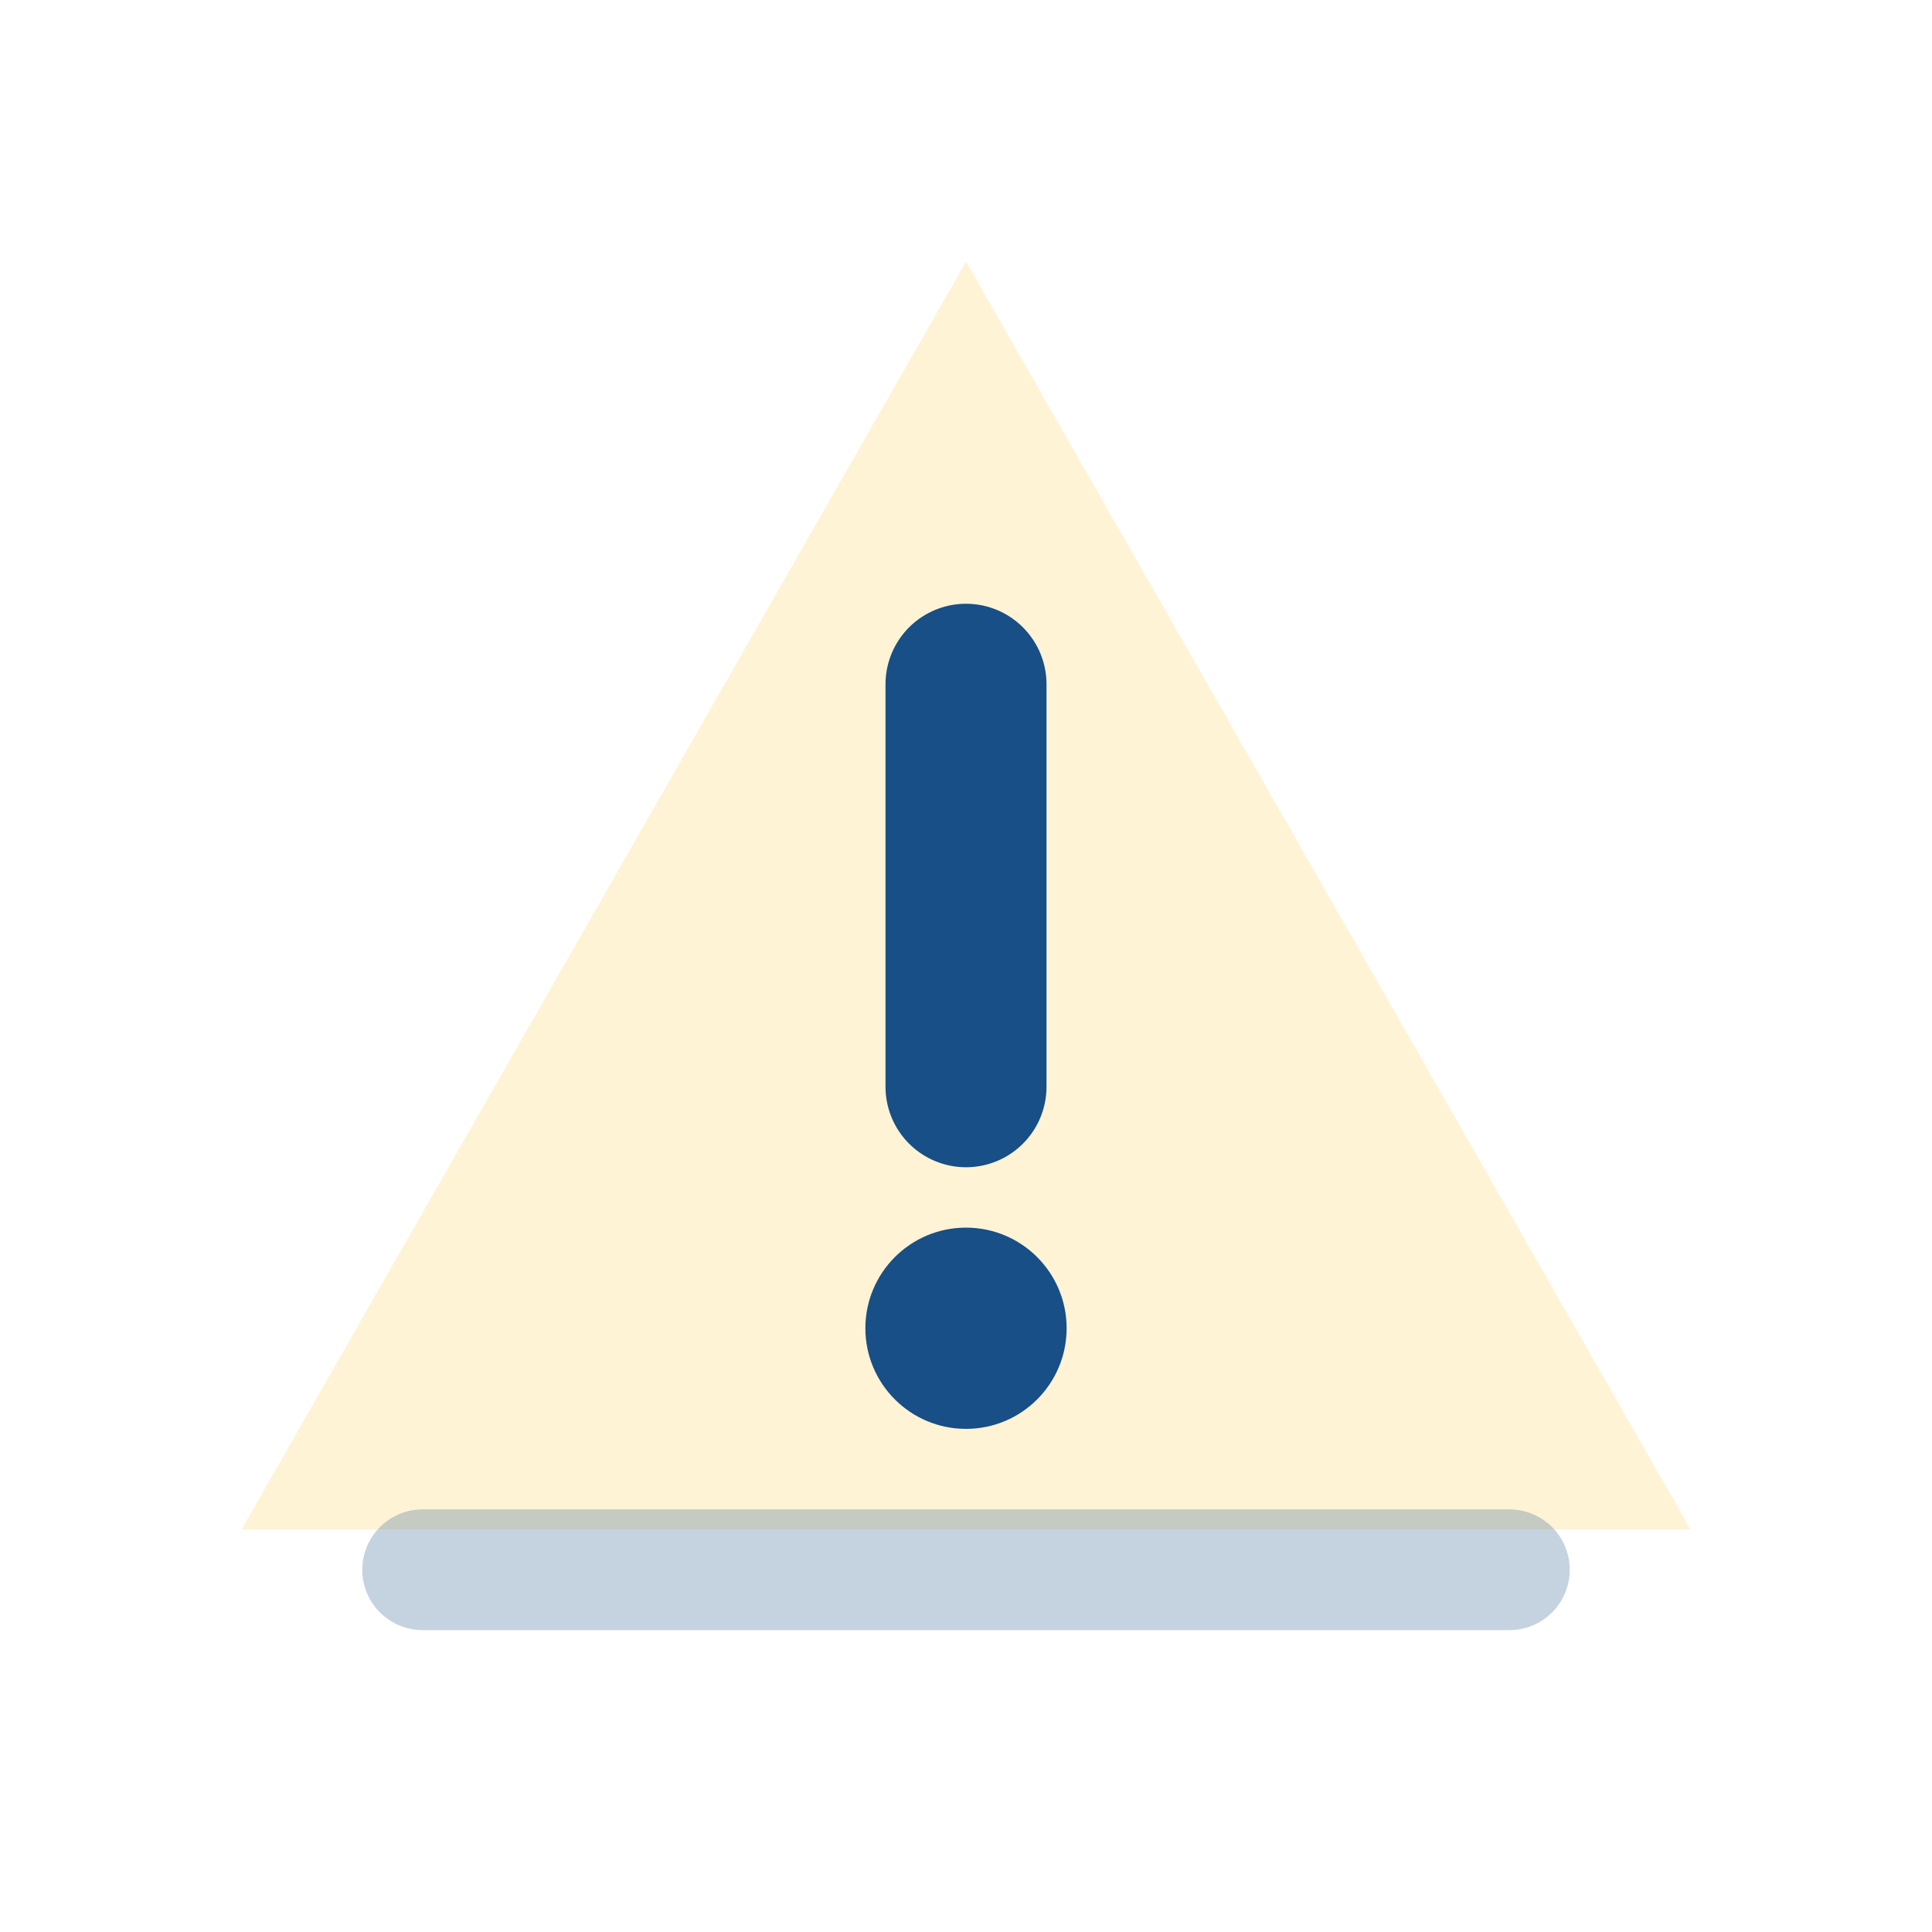
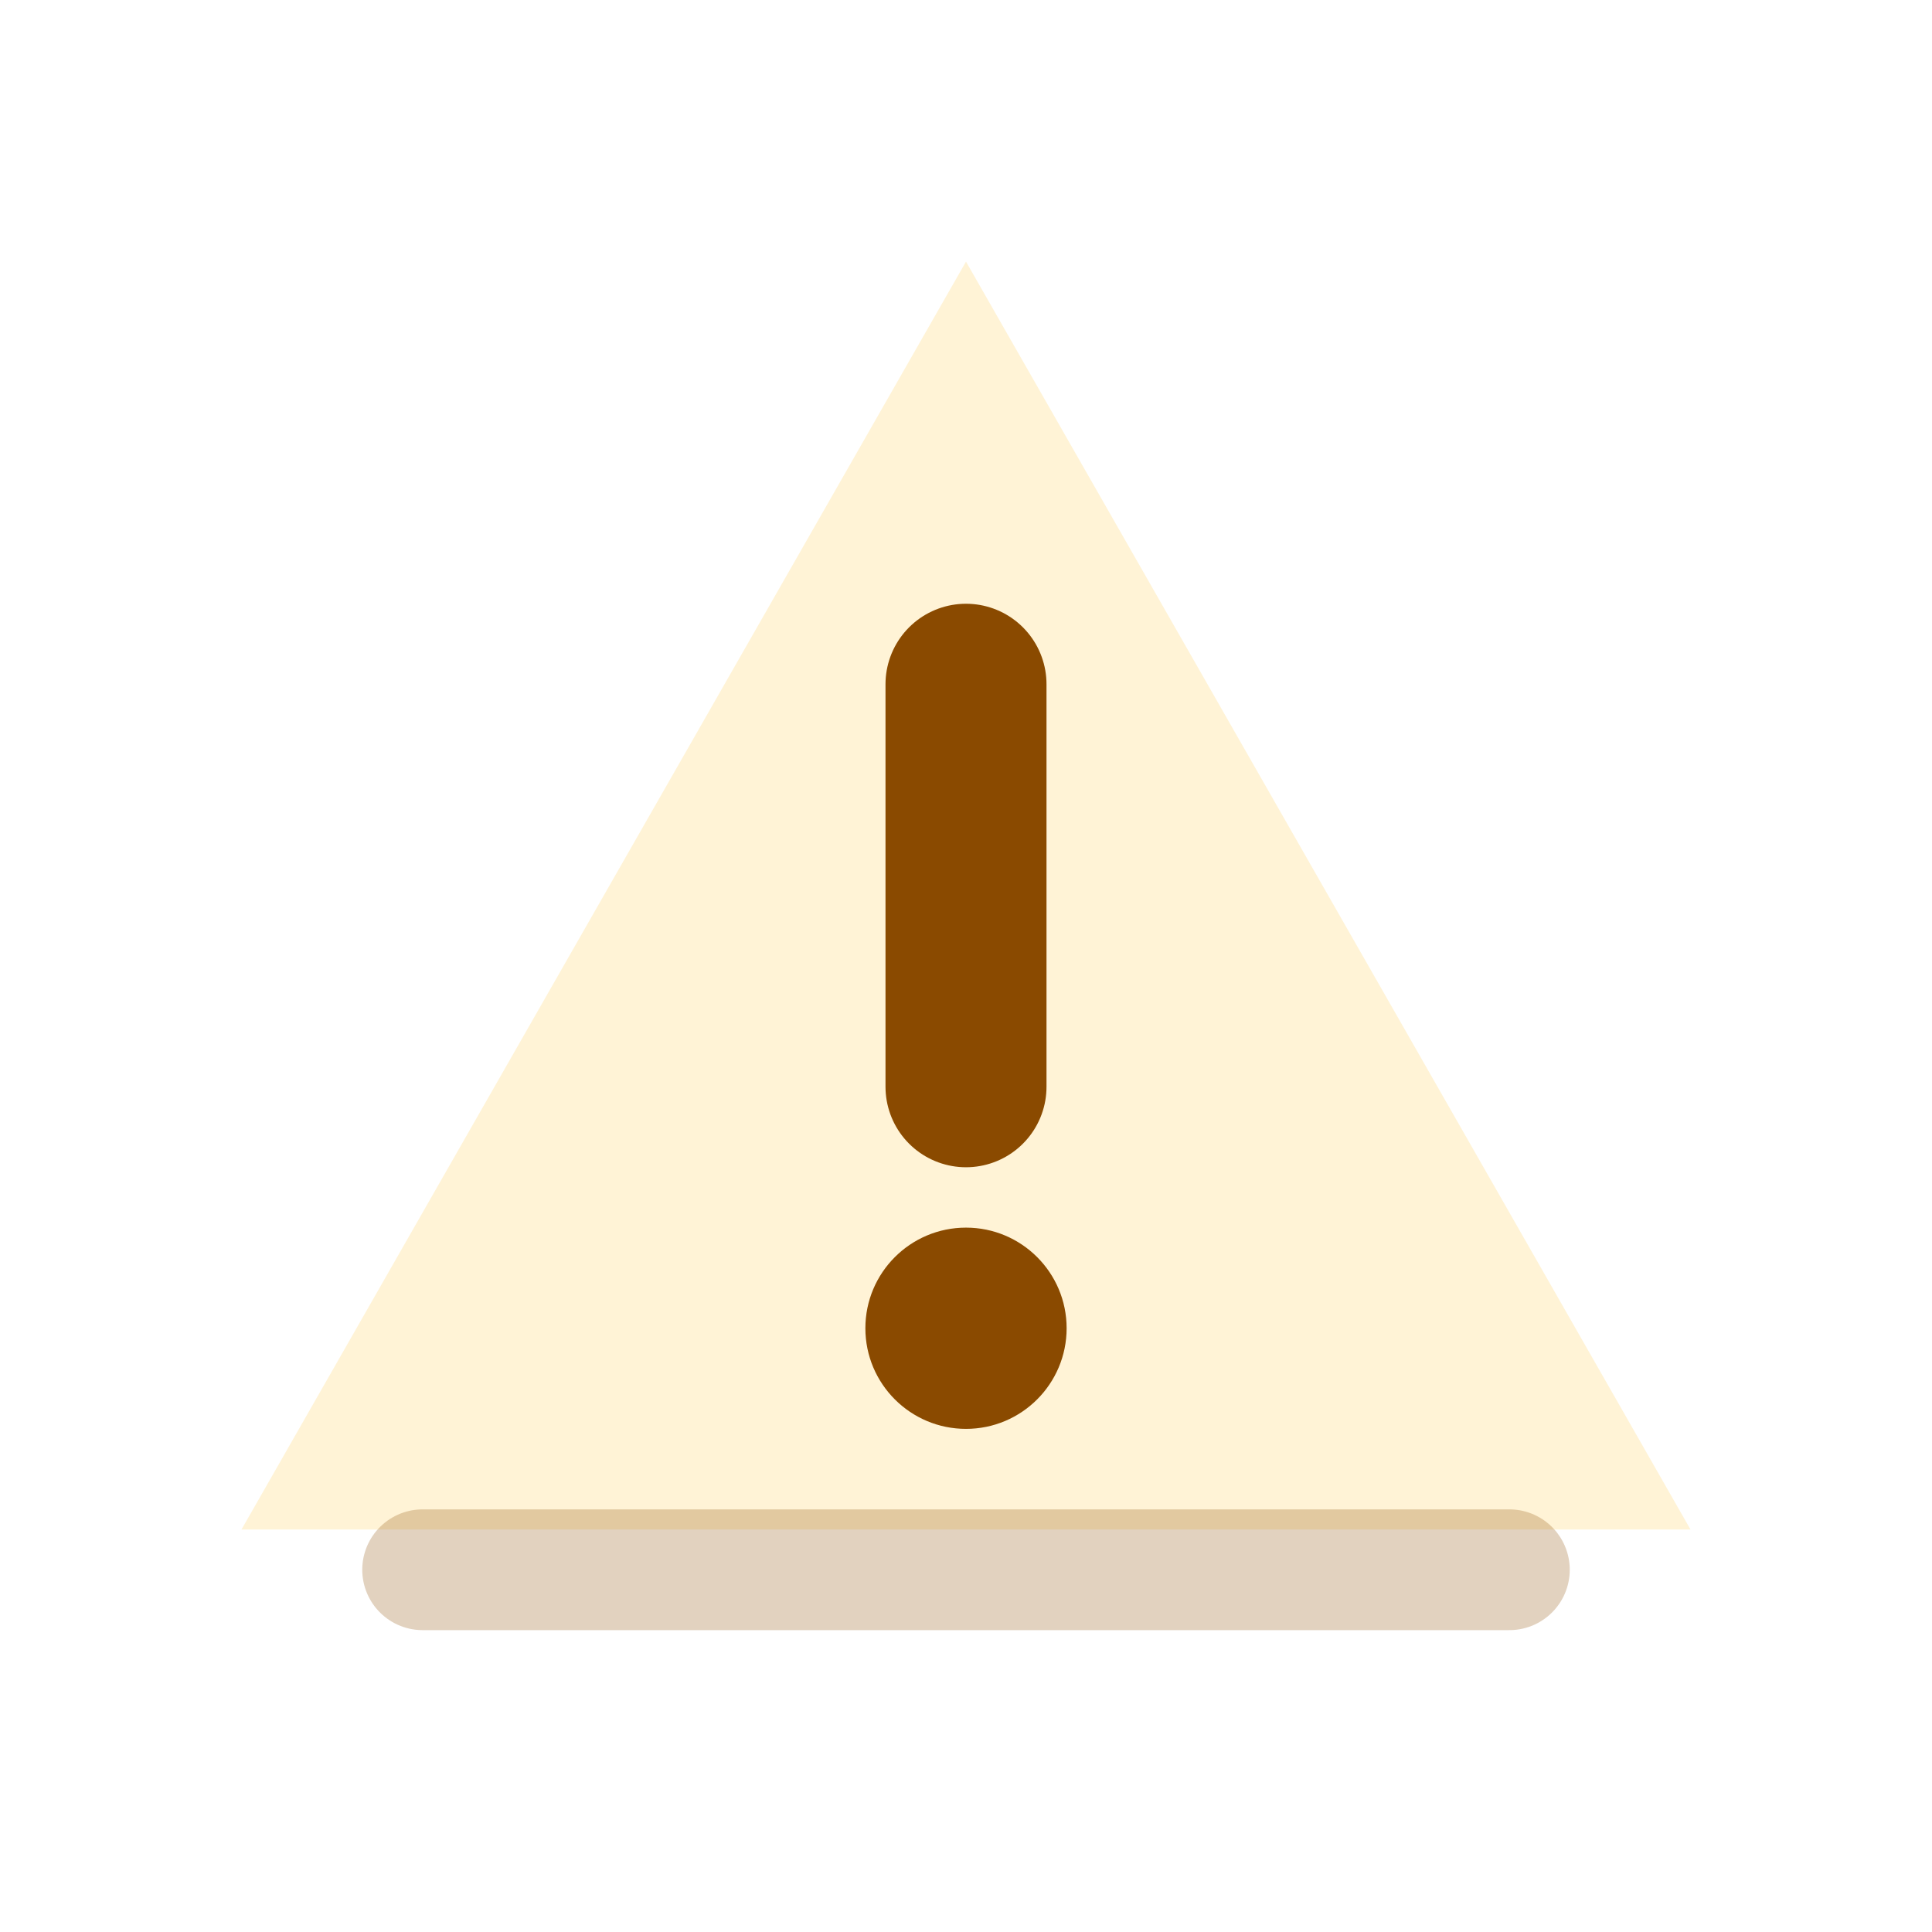
<svg xmlns="http://www.w3.org/2000/svg" viewBox="0 0 96 96">
  <defs>
    <linearGradient id="g" x1="12" y1="10" x2="84" y2="86">
      <stop stop-color="#fff3d6" />
-       <stop offset=".52" stop-color="#8fd7ff" />
-       <stop offset="1" stop-color="#48aeea" />
+       <stop offset=".52" stop-color="#ffb94c" />
+       <stop offset="1" stop-color="#ff8b12" />
    </linearGradient>
  </defs>
  <path d="M48 13 84 76H12L48 13z" fill="url(#g)" />
-   <path d="M48 34v20" stroke="#174f86" stroke-width="8" stroke-linecap="round" />
-   <circle cx="48" cy="66" r="5" fill="#174f86" />
-   <path d="M21 78h54" stroke="#174f86" stroke-width="6" stroke-linecap="round" opacity=".25" />
+   <path d="M48 34v20" stroke="#8a4a00" stroke-width="8" stroke-linecap="round" />
+   <circle cx="48" cy="66" r="5" fill="#8a4a00" />
+   <path d="M21 78h54" stroke="#8a4a00" stroke-width="6" stroke-linecap="round" opacity=".25" />
</svg>
